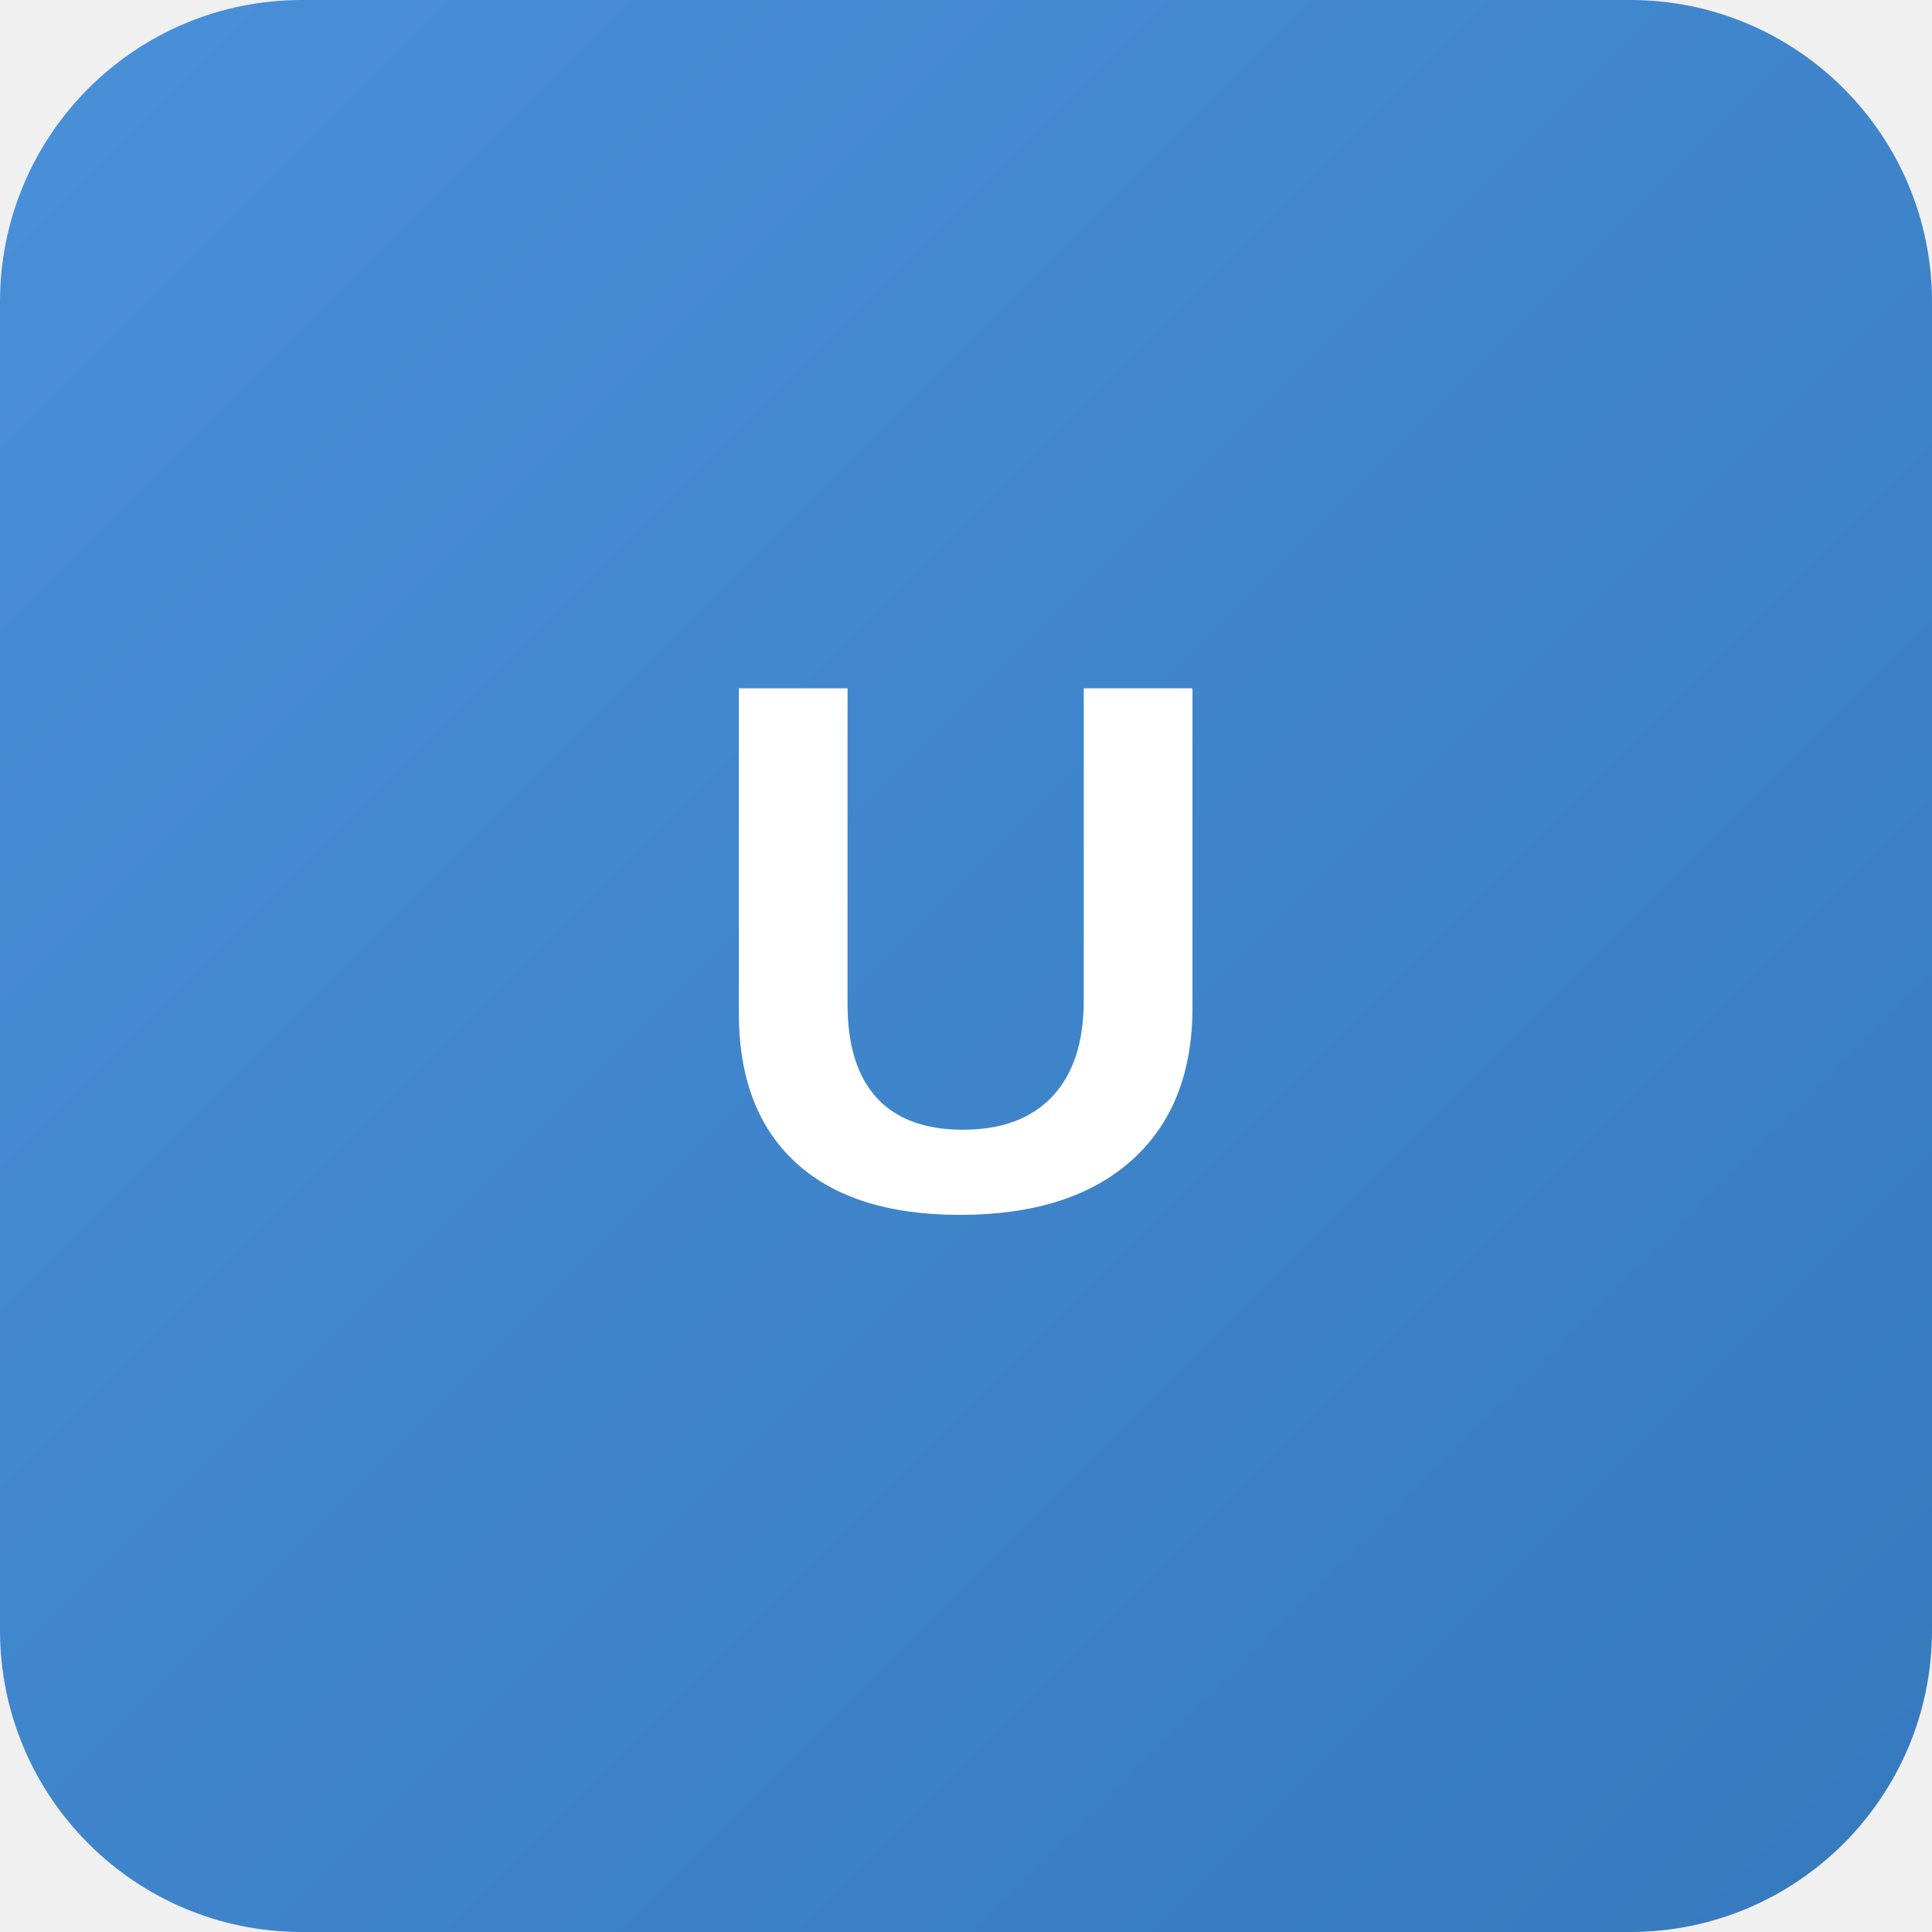
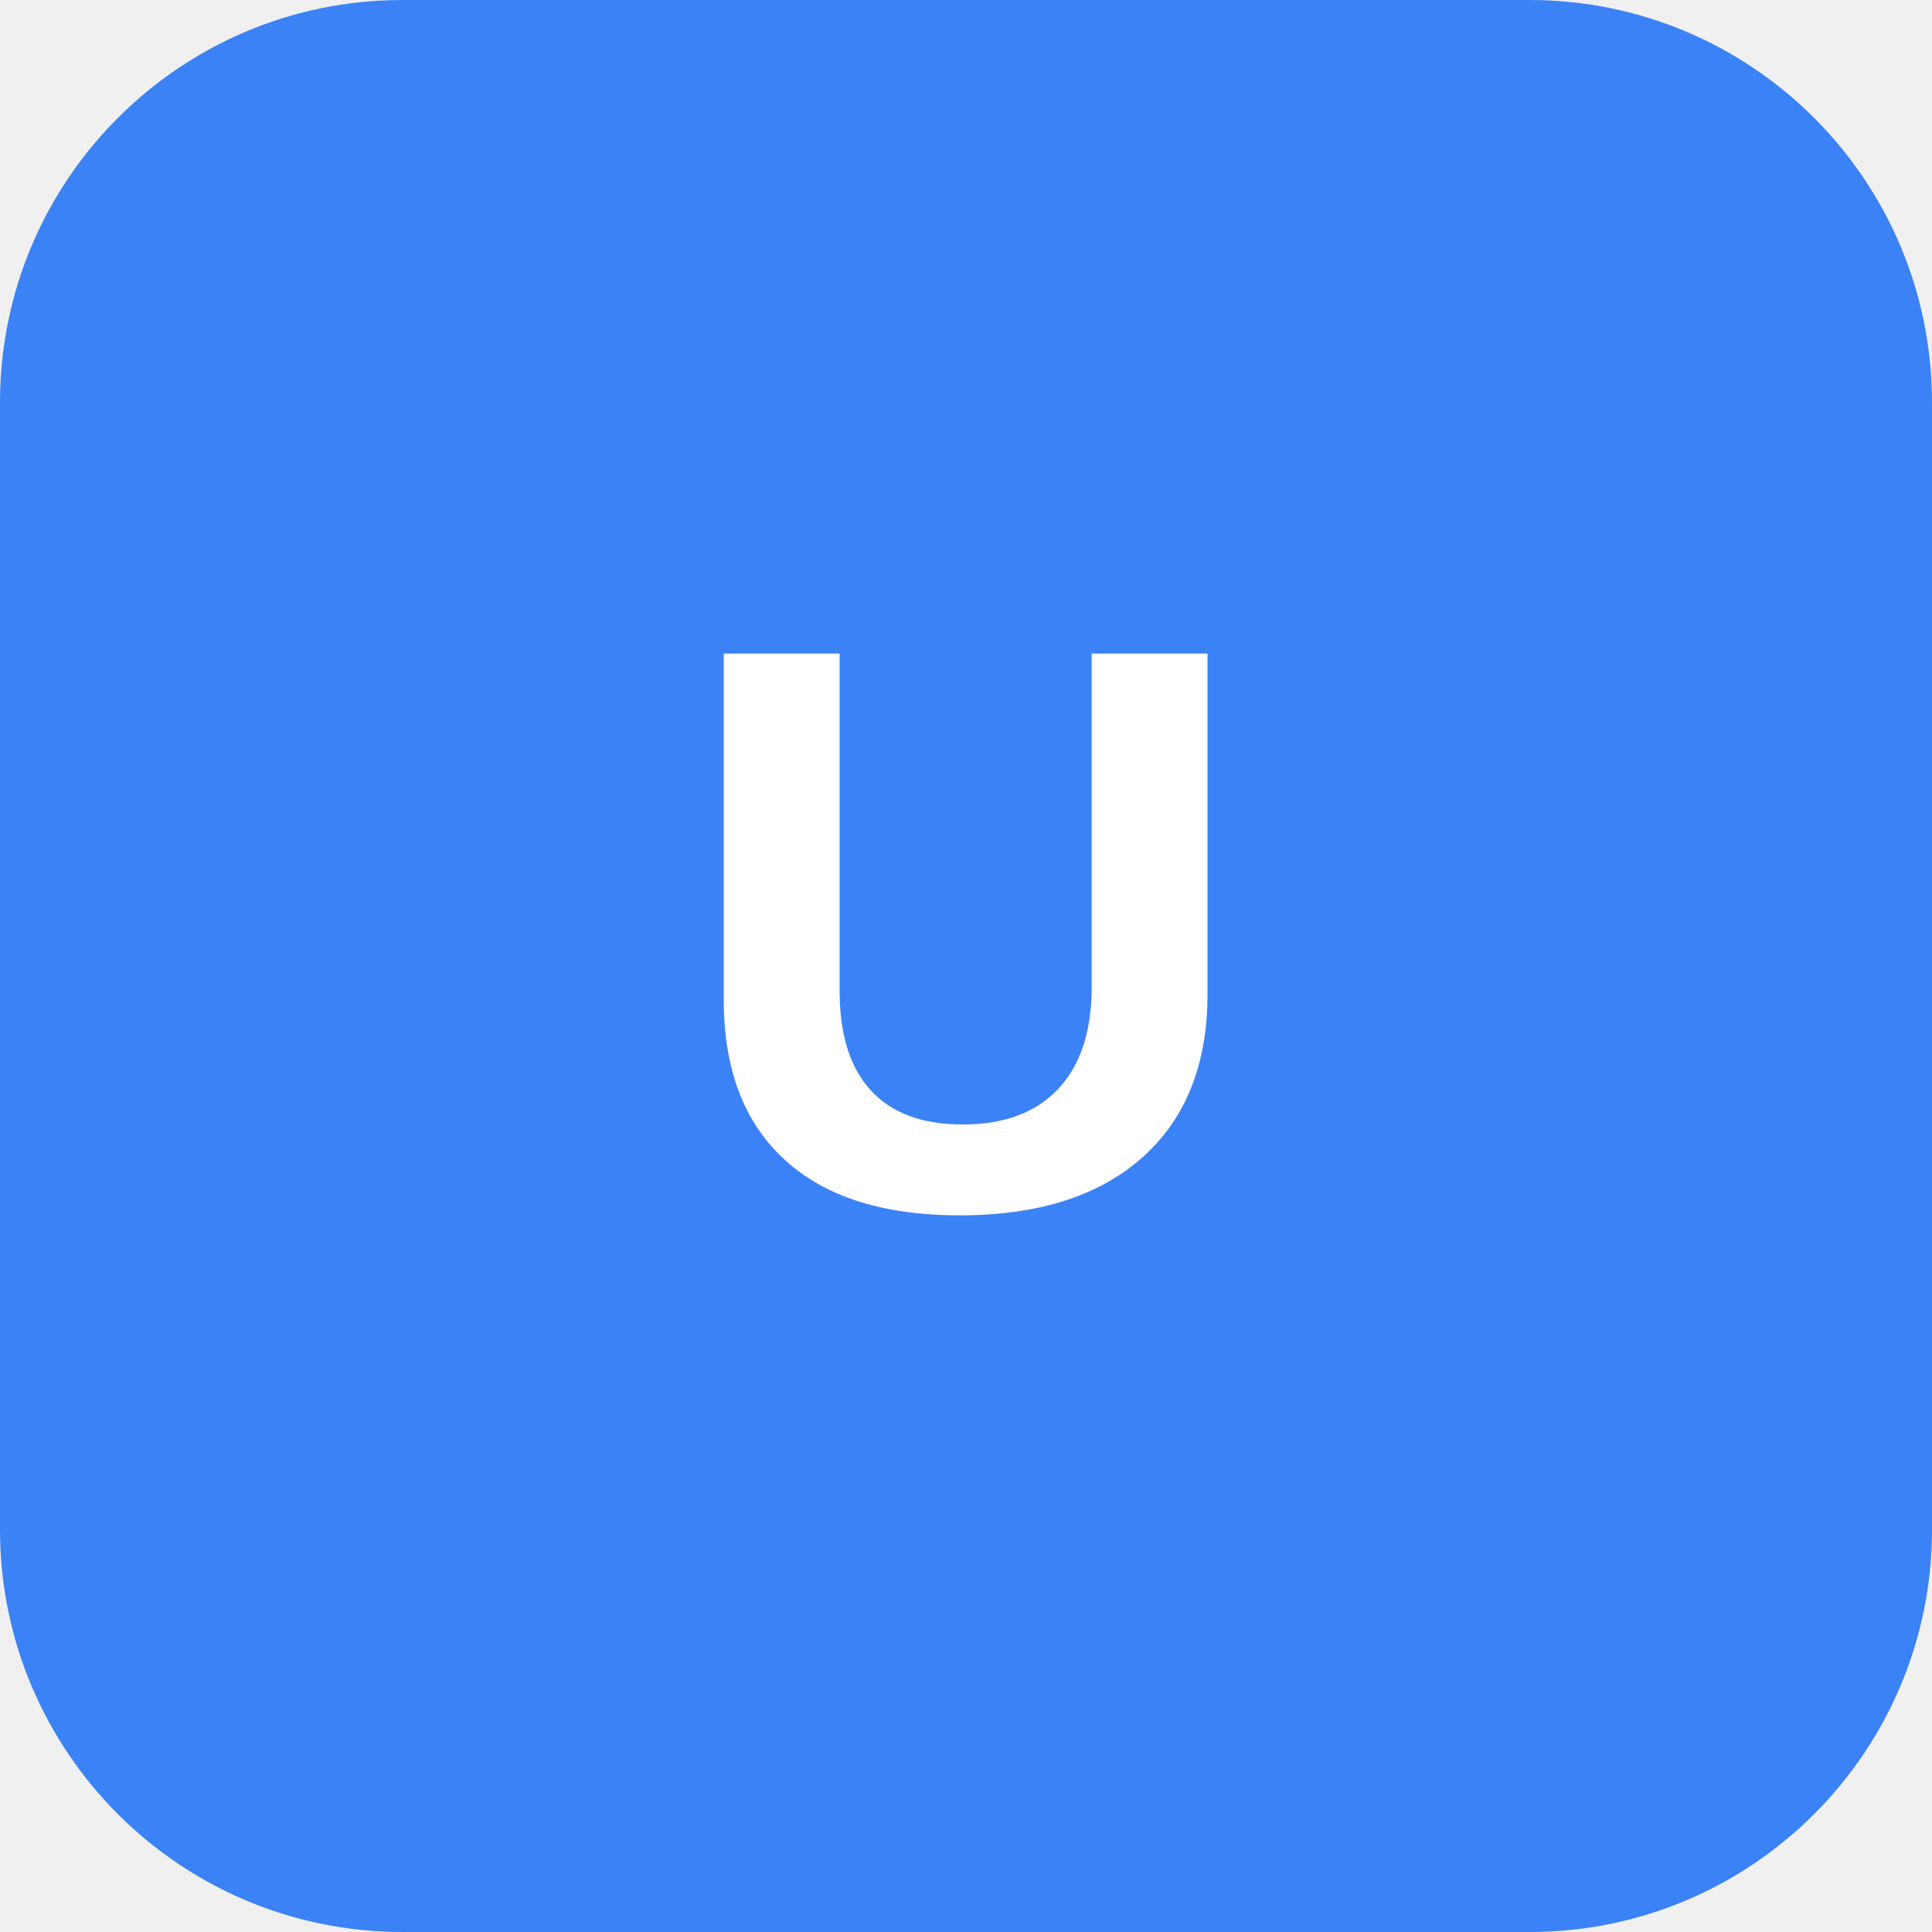
- <svg xmlns="http://www.w3.org/2000/svg" width="512" height="512" viewBox="0 0 512 512">
-   <defs>
-     <linearGradient id="bg" x1="0%" y1="0%" x2="100%" y2="100%">
-       <stop offset="0%" style="stop-color:#4A90D9" />
-       <stop offset="100%" style="stop-color:#357ABD" />
-     </linearGradient>
-   </defs>
-   <rect width="512" height="512" rx="80" fill="url(#bg)" />
-   <text x="256" y="320" font-family="Arial, sans-serif" font-size="200" font-weight="bold" fill="white" text-anchor="middle">U</text>
+ <svg xmlns="http://www.w3.org/2000/svg" viewBox="0 0 192 192">
+   <rect width="192" height="192" rx="40" fill="#3B82F6" />
+   <text x="96" y="120" text-anchor="middle" font-size="80" font-weight="bold" fill="white" font-family="Arial">U</text>
</svg>
